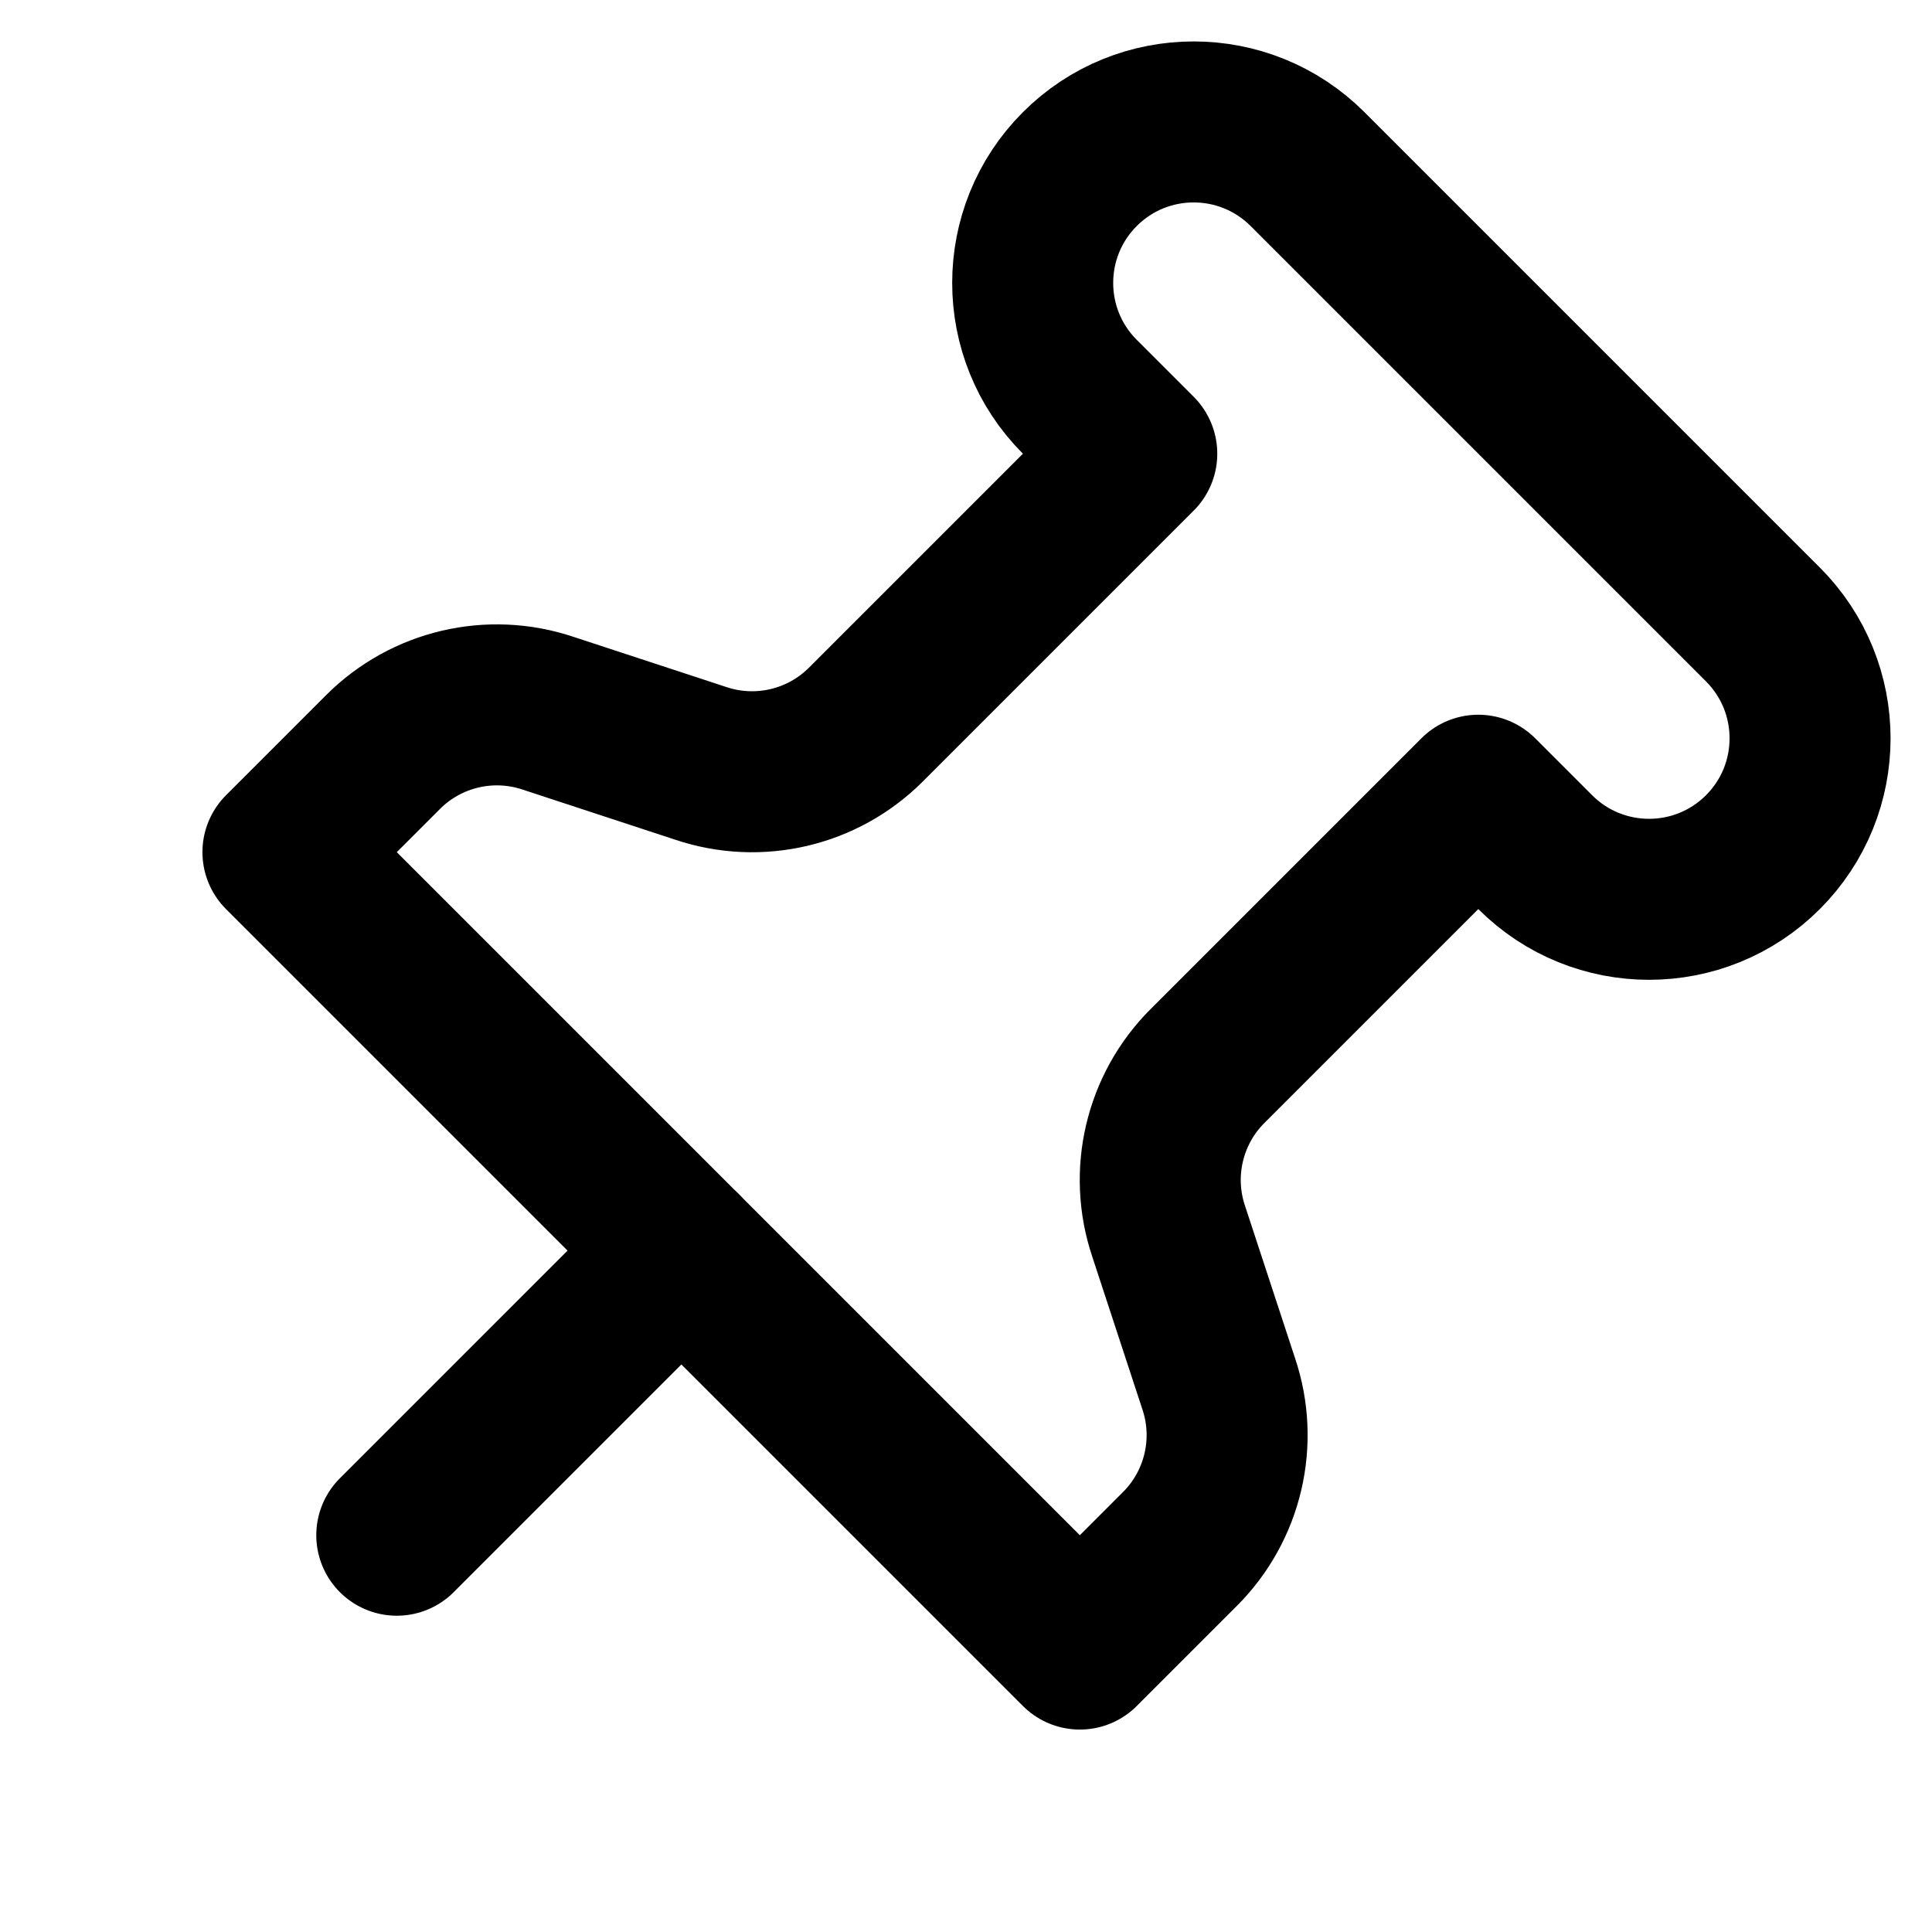
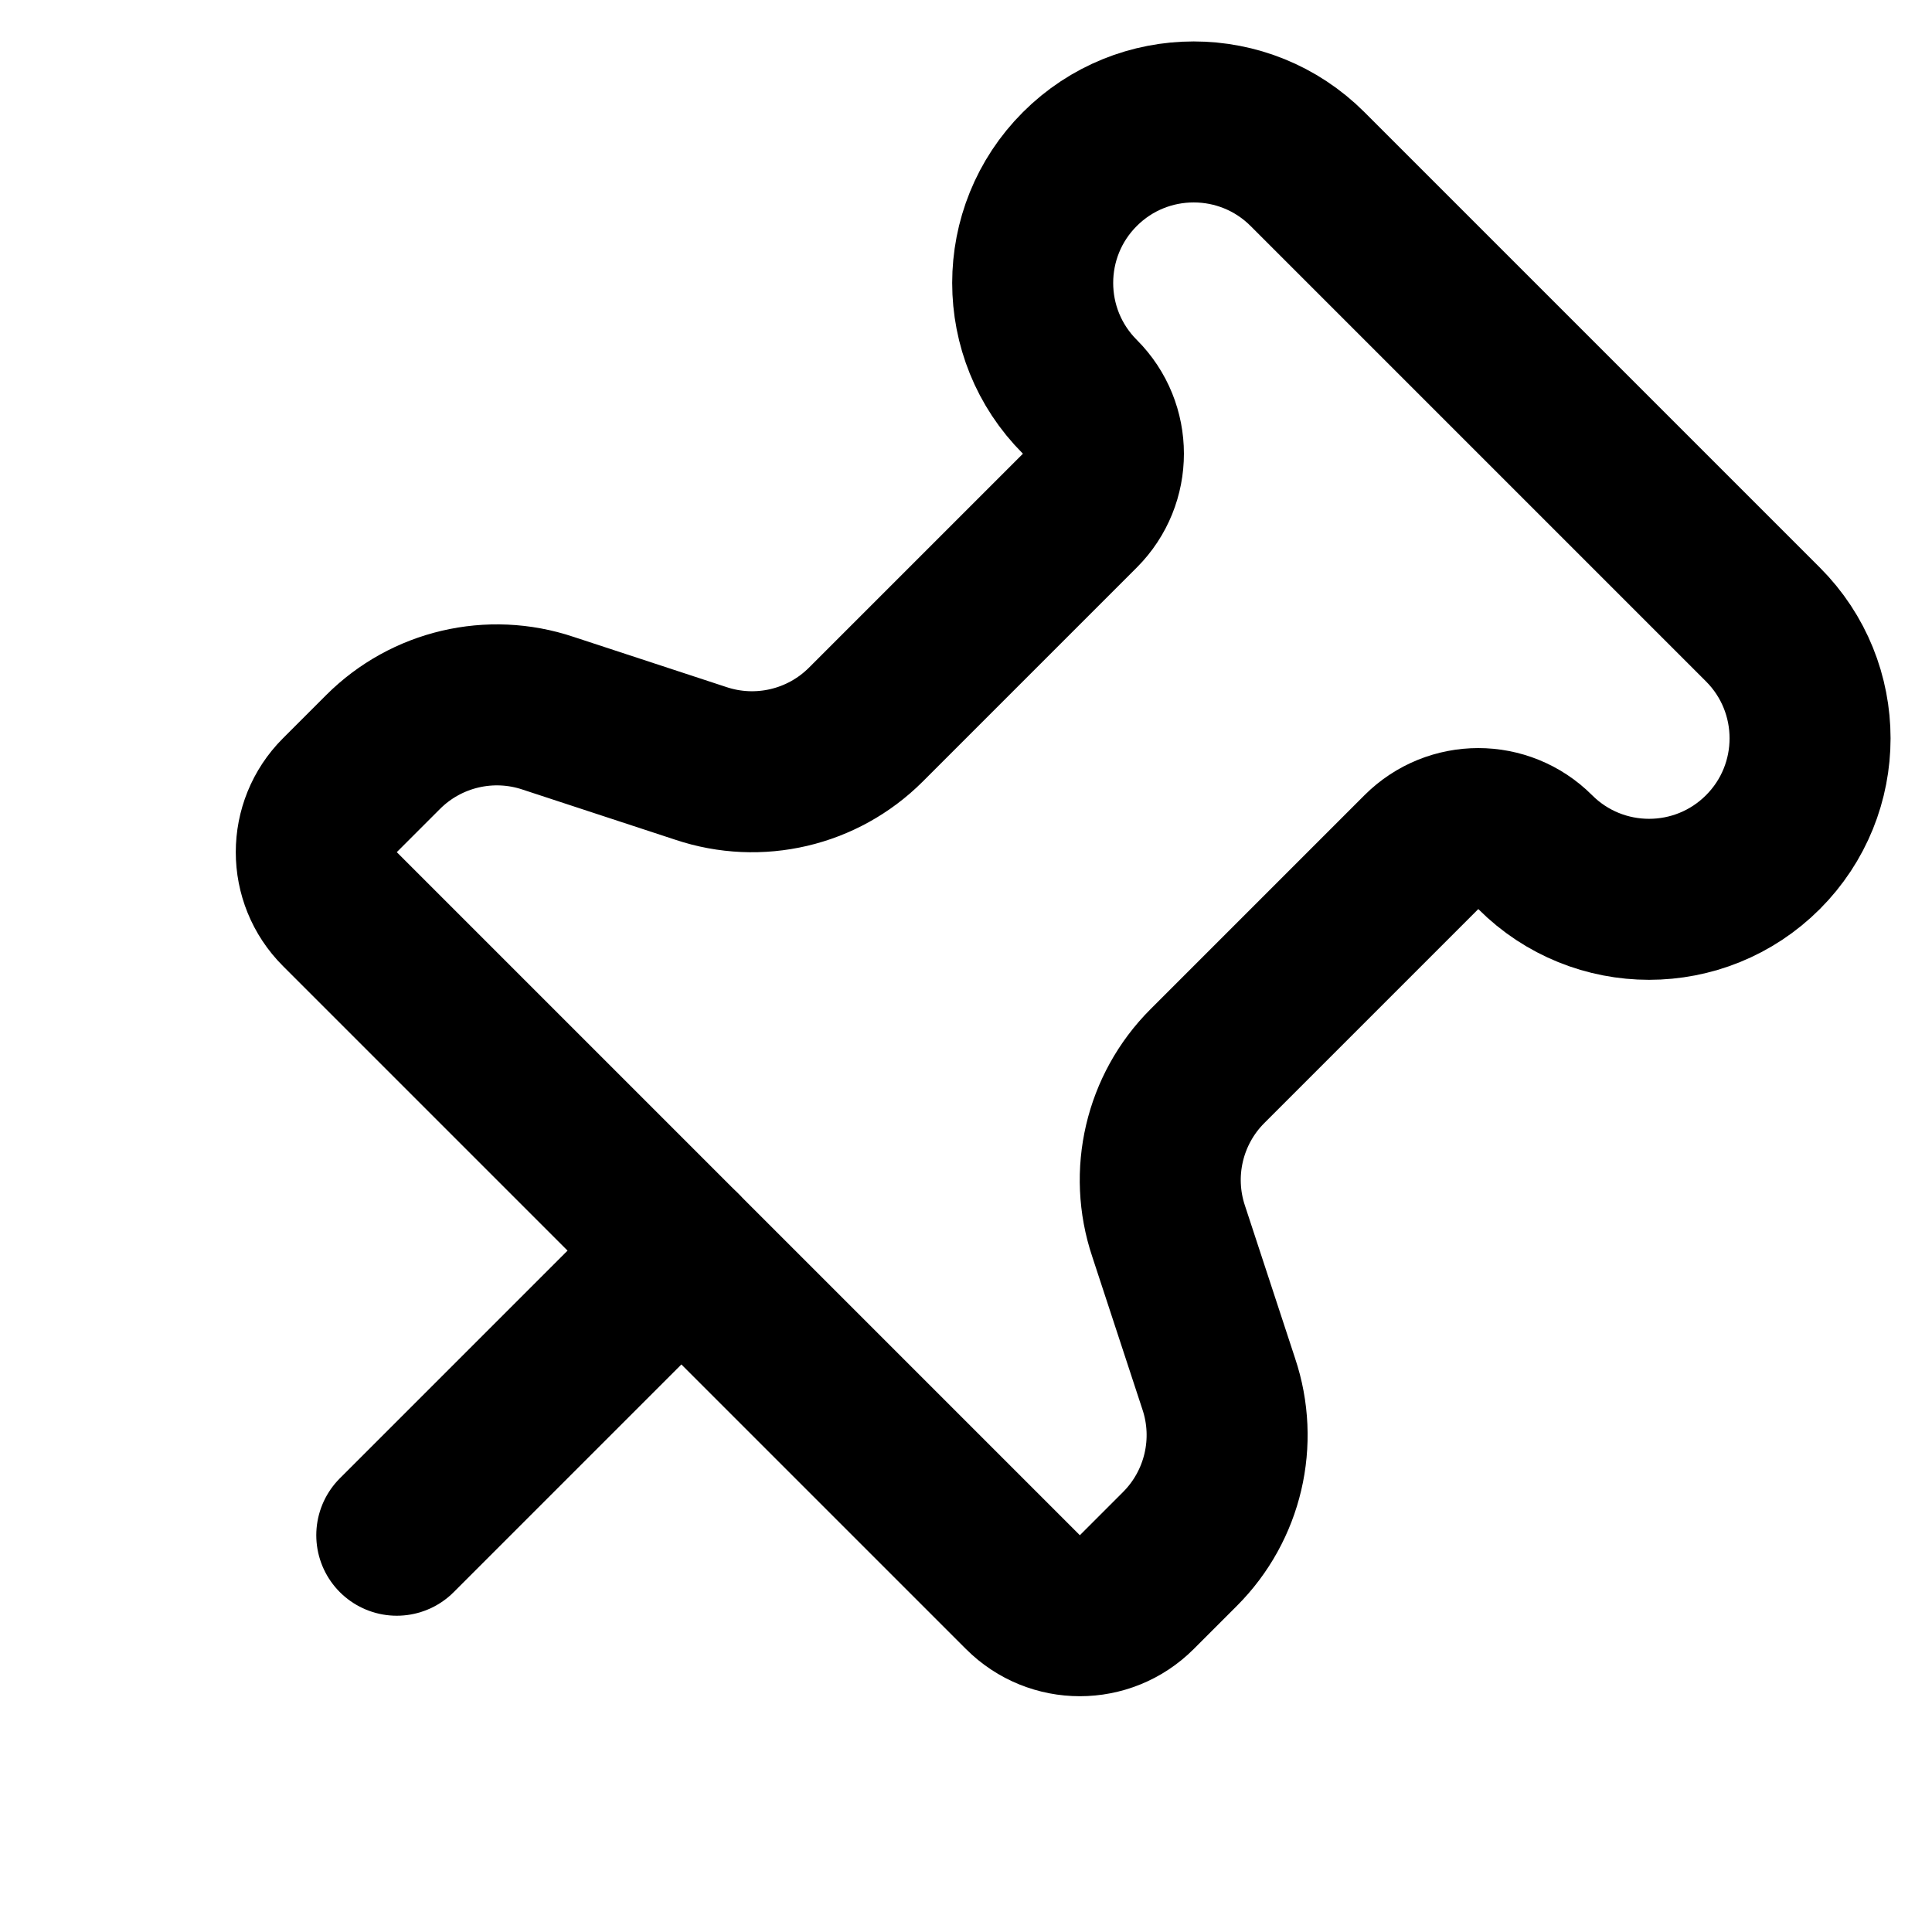
<svg xmlns="http://www.w3.org/2000/svg" width="24" height="24" viewBox="0 0 24 24" fill="none" stroke="currentColor" stroke-width="2" stroke-linecap="round" stroke-linejoin="round">
  <g transform="rotate(45 12 12)">
-     <line x1="12" x2="12" y1="17" y2="22" />
-     <path d="M5 17h14v-1.76a2 2 0 0 0-1.11-1.79l-1.78-.9A2 2 0 0 1 15 10.76V6h1a2 2 0 0 0 0-4H8a2 2 0 0 0 0 4h1v4.76a2 2 0 0 1-1.11 1.79l-1.78.9A2 2 0 0 0 5 15.24Z" />
+     <path d="M12 17v5" />
+     <path d="M9 10.76a2 2 0 0 1-1.11 1.79l-1.78.9A2 2 0 0 0 5 15.24V16a1 1 0 0 0 1 1h12a1 1 0 0 0 1-1v-.76a2 2 0 0 0-1.11-1.79l-1.78-.9A2 2 0 0 1 15 10.76V7a1 1 0 0 1 1-1 2 2 0 0 0 0-4H8a2 2 0 0 0 0 4 1 1 0 0 1 1 1z" />
  </g>
</svg>
